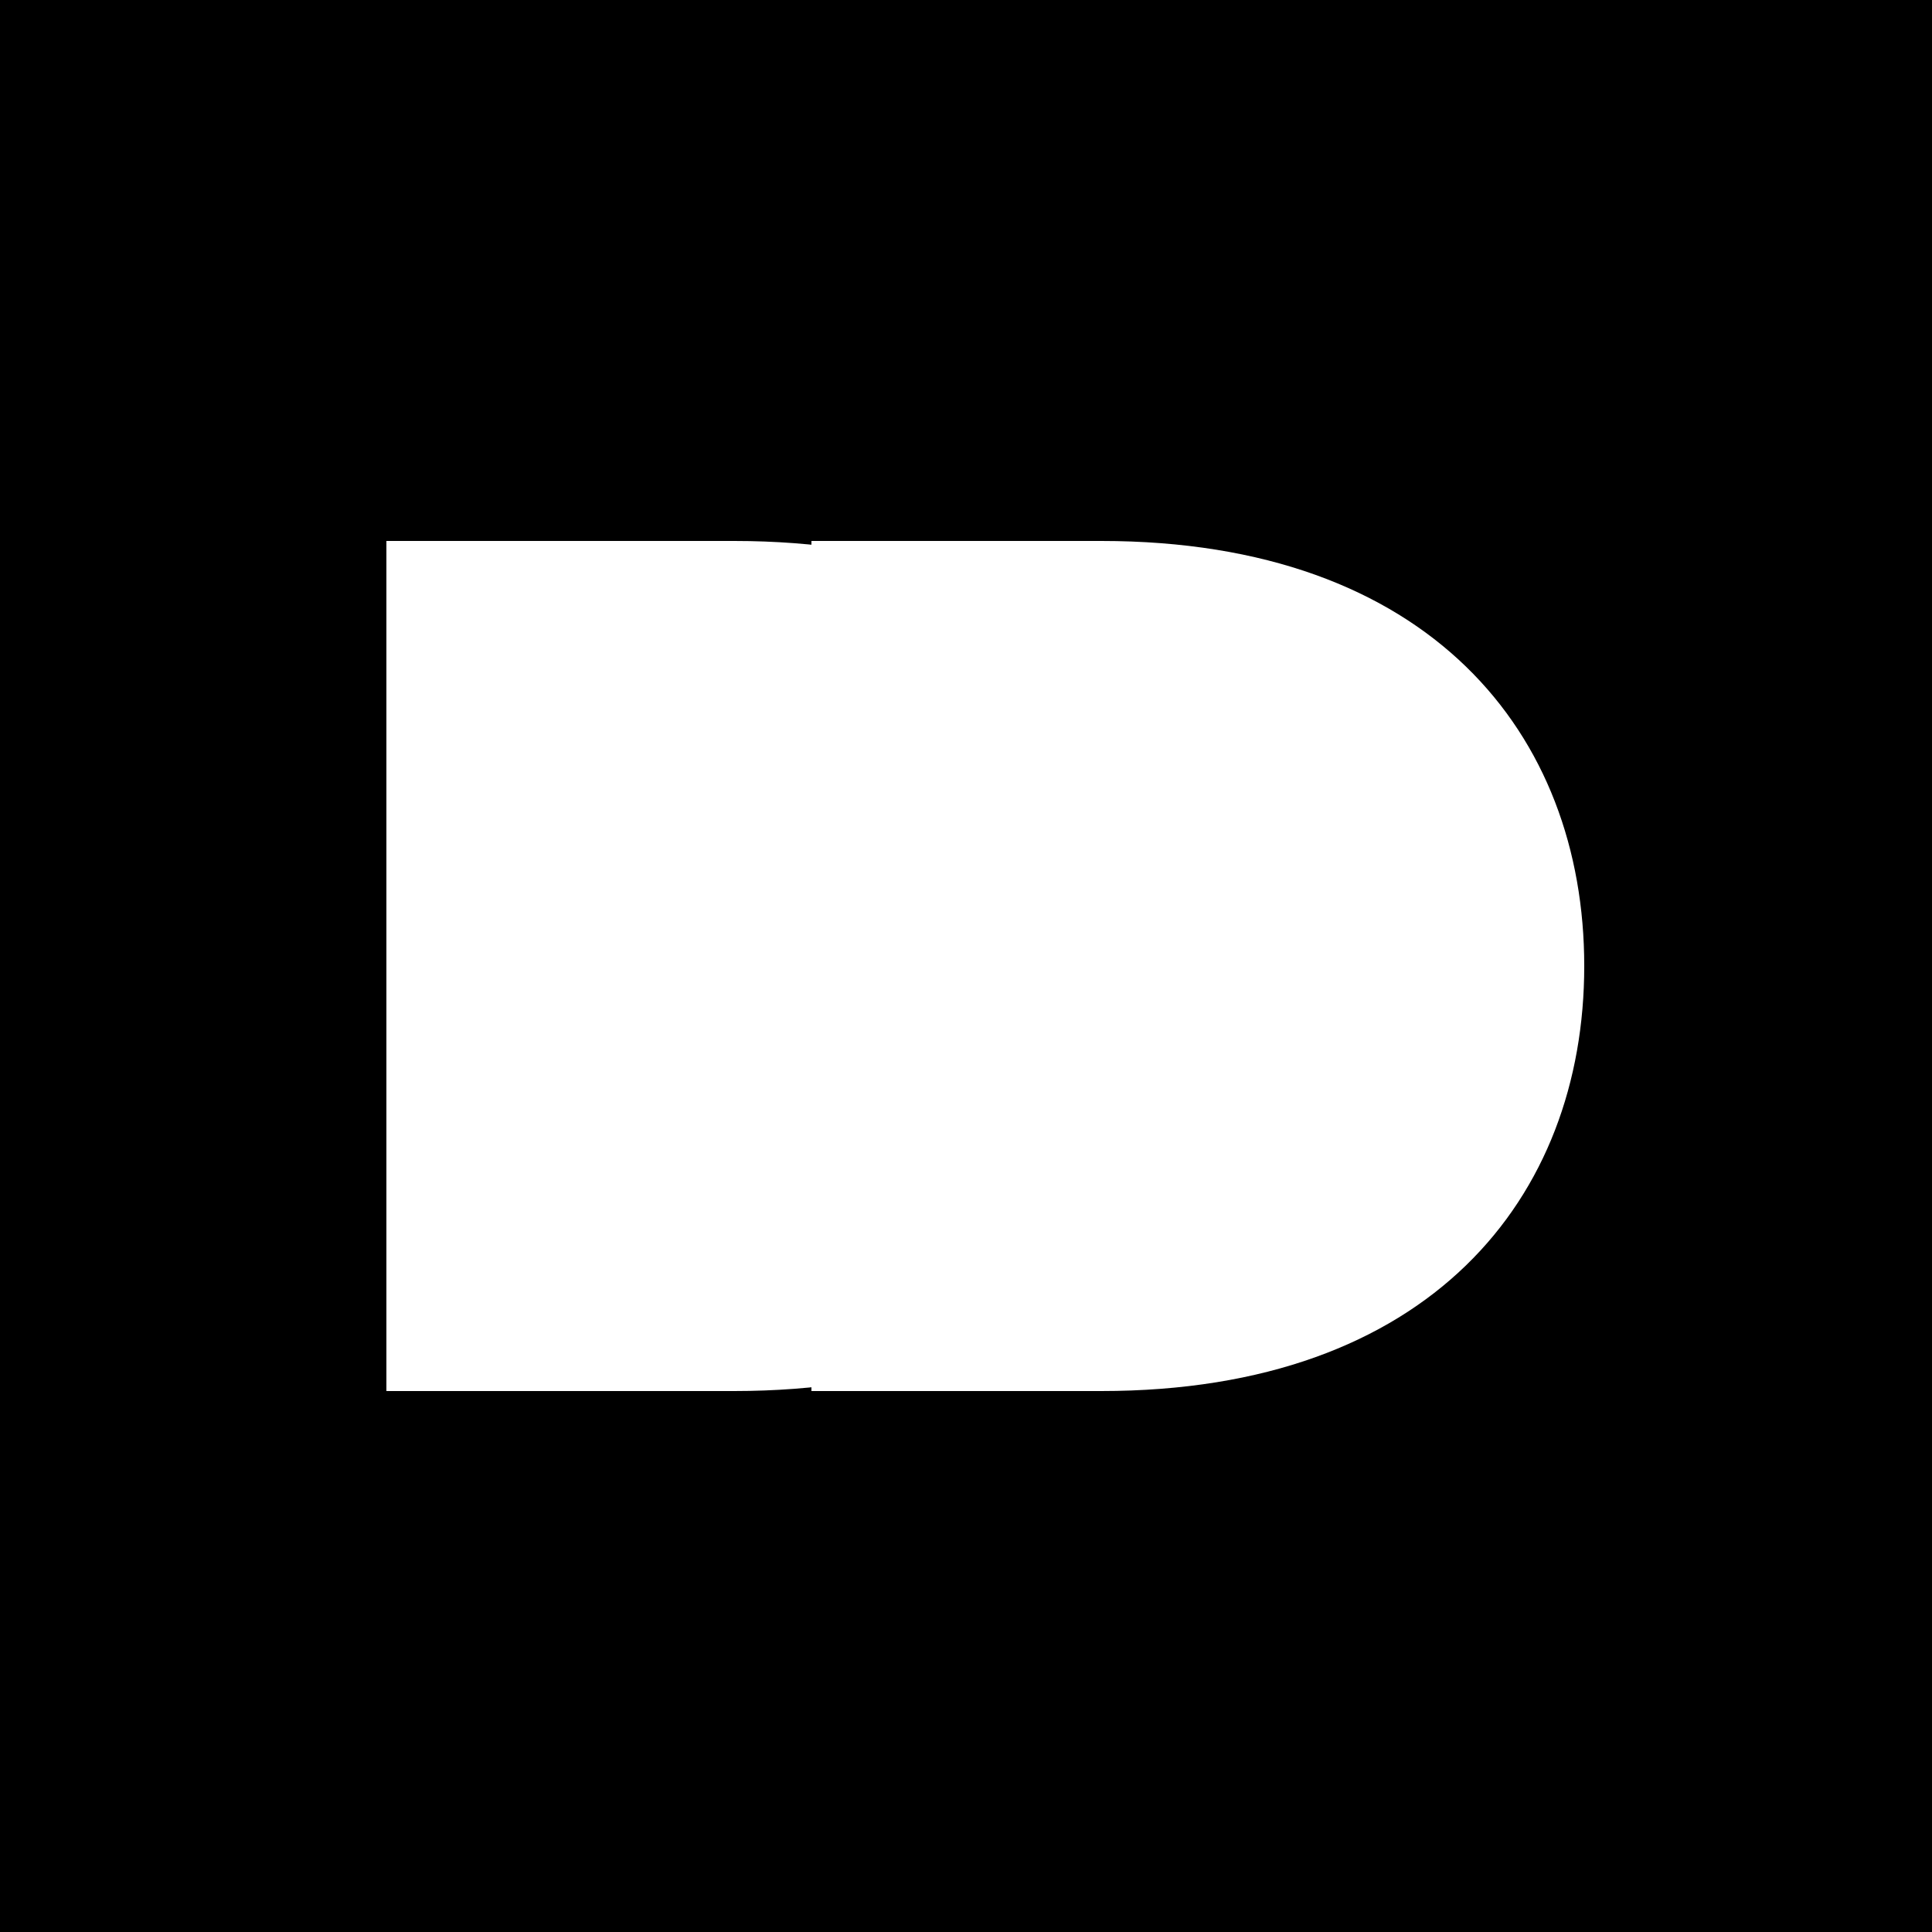
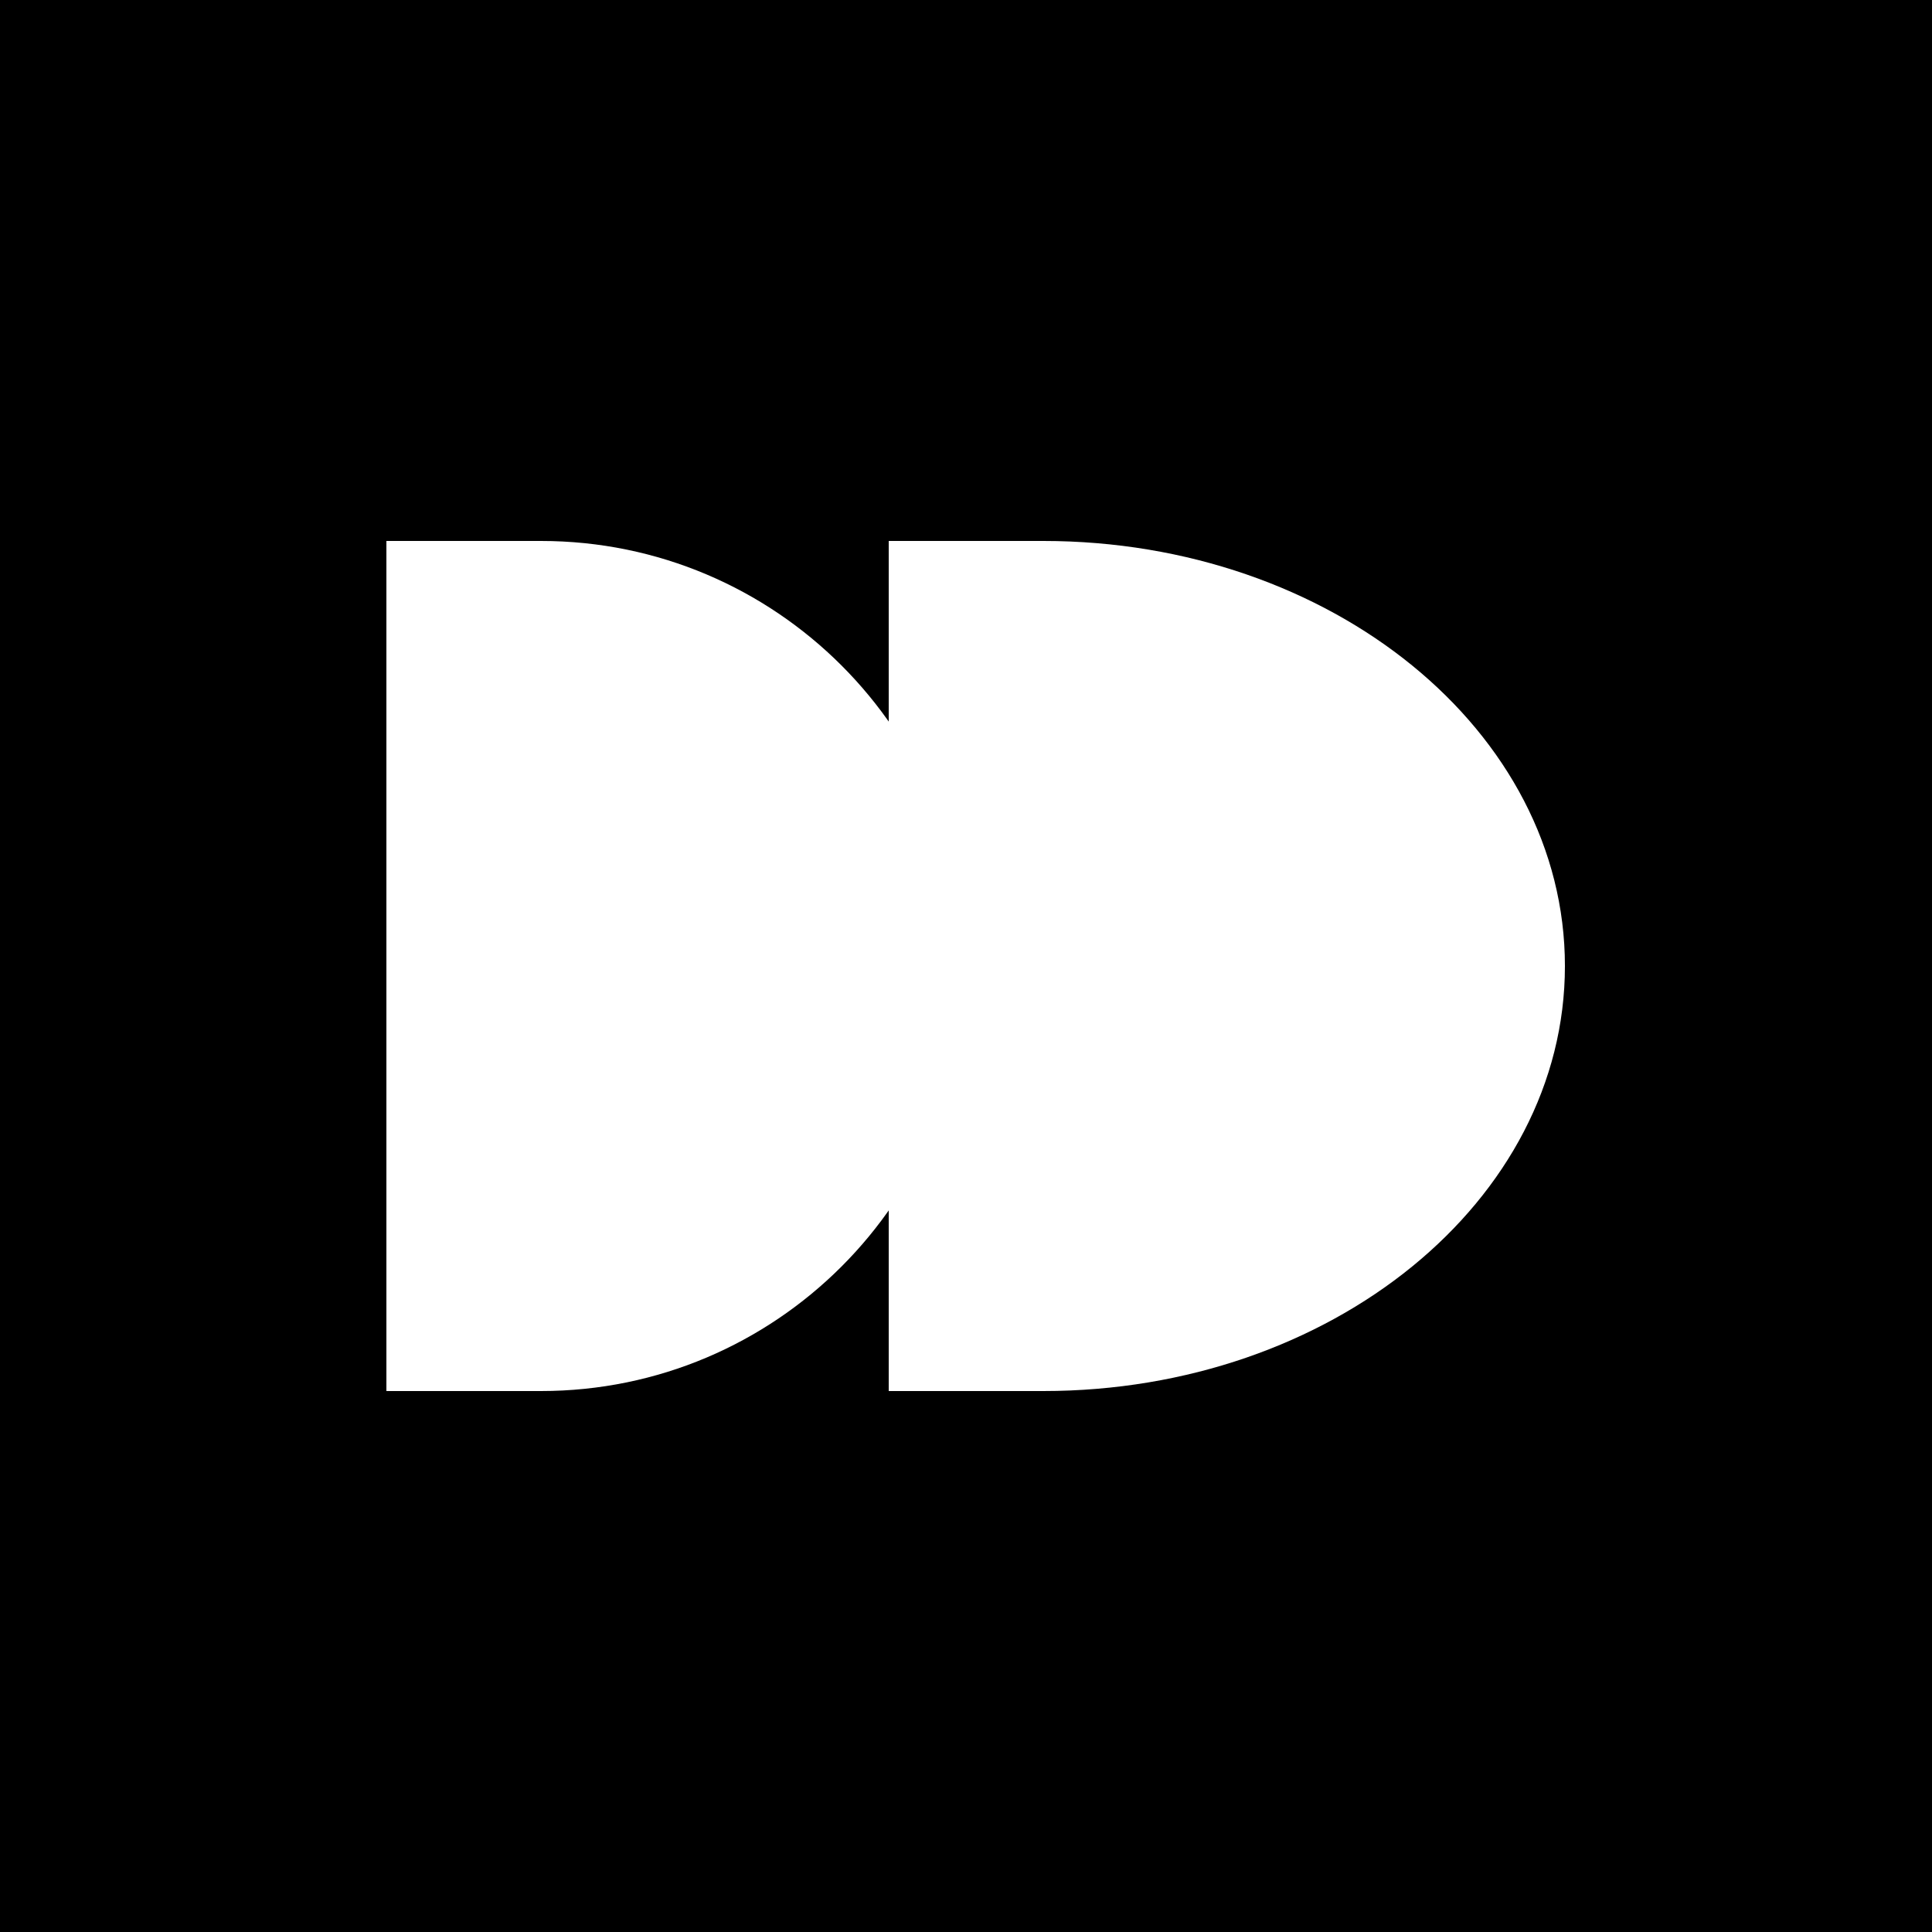
<svg xmlns="http://www.w3.org/2000/svg" viewBox="0 0 100 100">
  <rect width="100" height="100" fill="#000" />
-   <path d="M20,28 L38,28 C55,28 65,38 65,50 C65,62 55,72 38,72 L20,72 Z" fill="#fff" />
-   <path d="M42,28 L57,28 C74,28 82,38 82,50 C82,62 74,72 57,72 L42,72 Z" fill="#fff" />
+   <path d="M20,28 L28,28 A22,22,0,0,1,28,72 L20,72 Z" fill="#fff" />
+   <path d="M46,28 L54,28 A27,22,0,0,1,54,72 L46,72 Z" fill="#fff" />
</svg>
